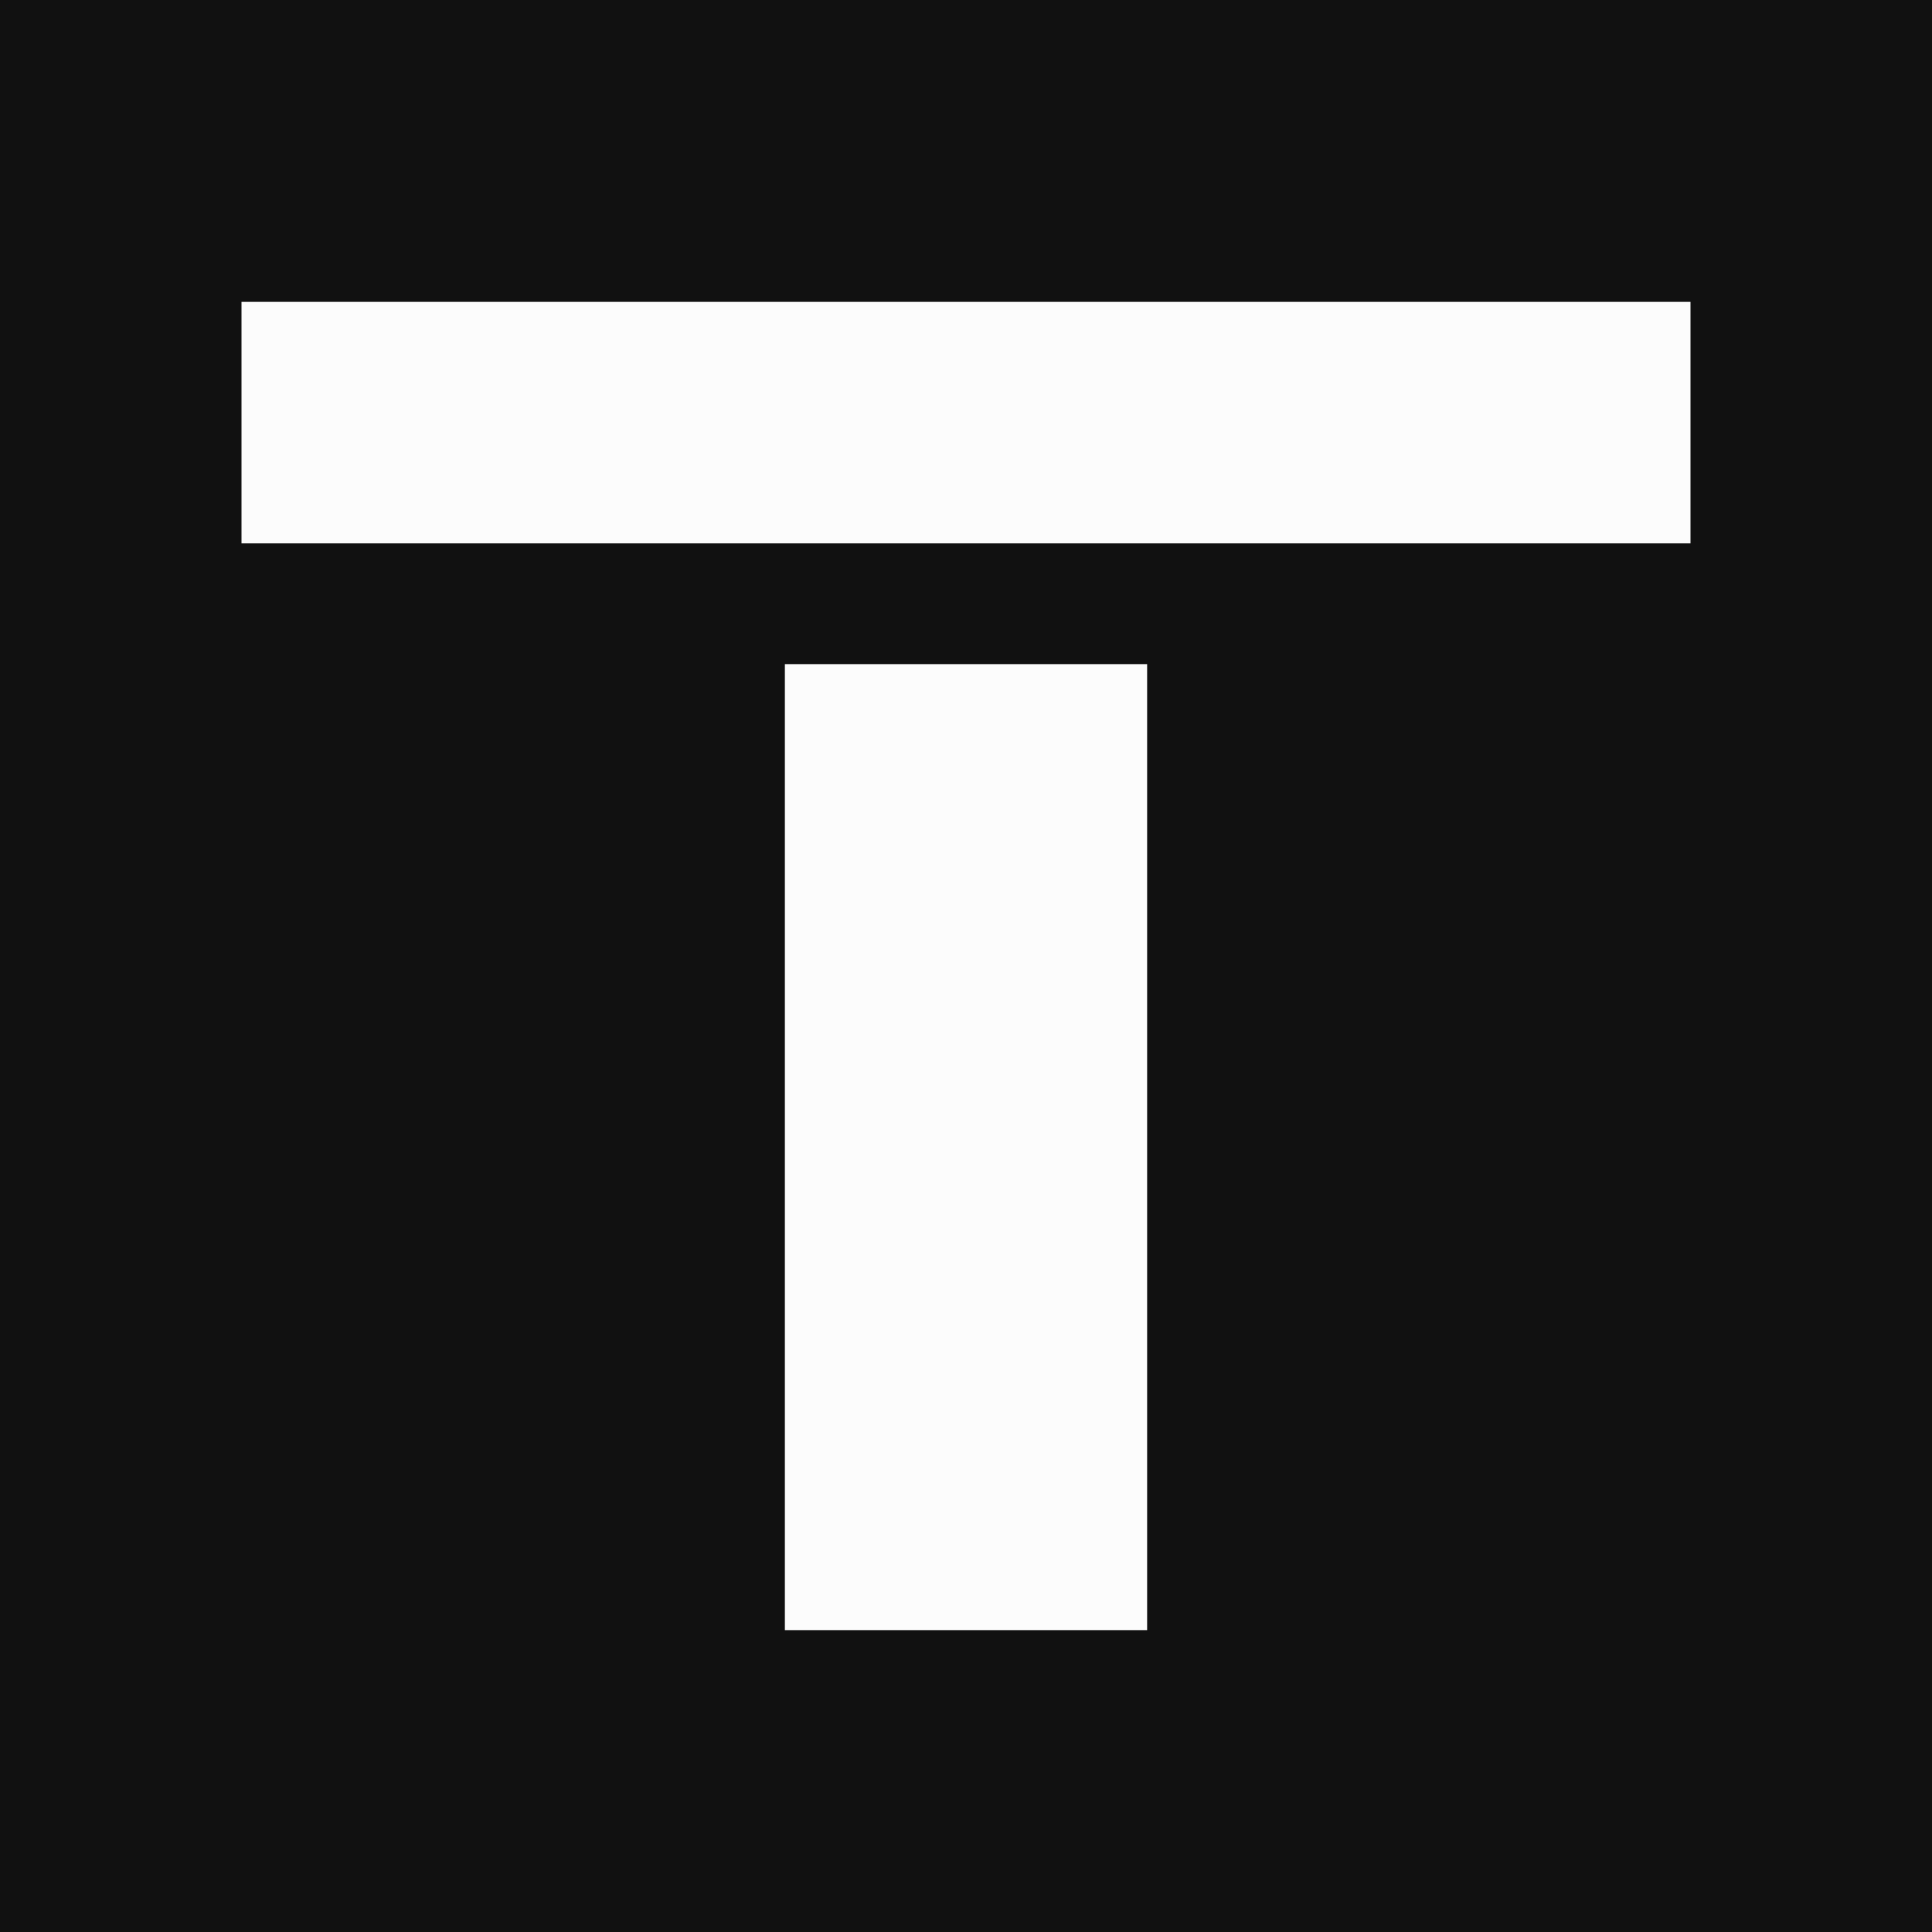
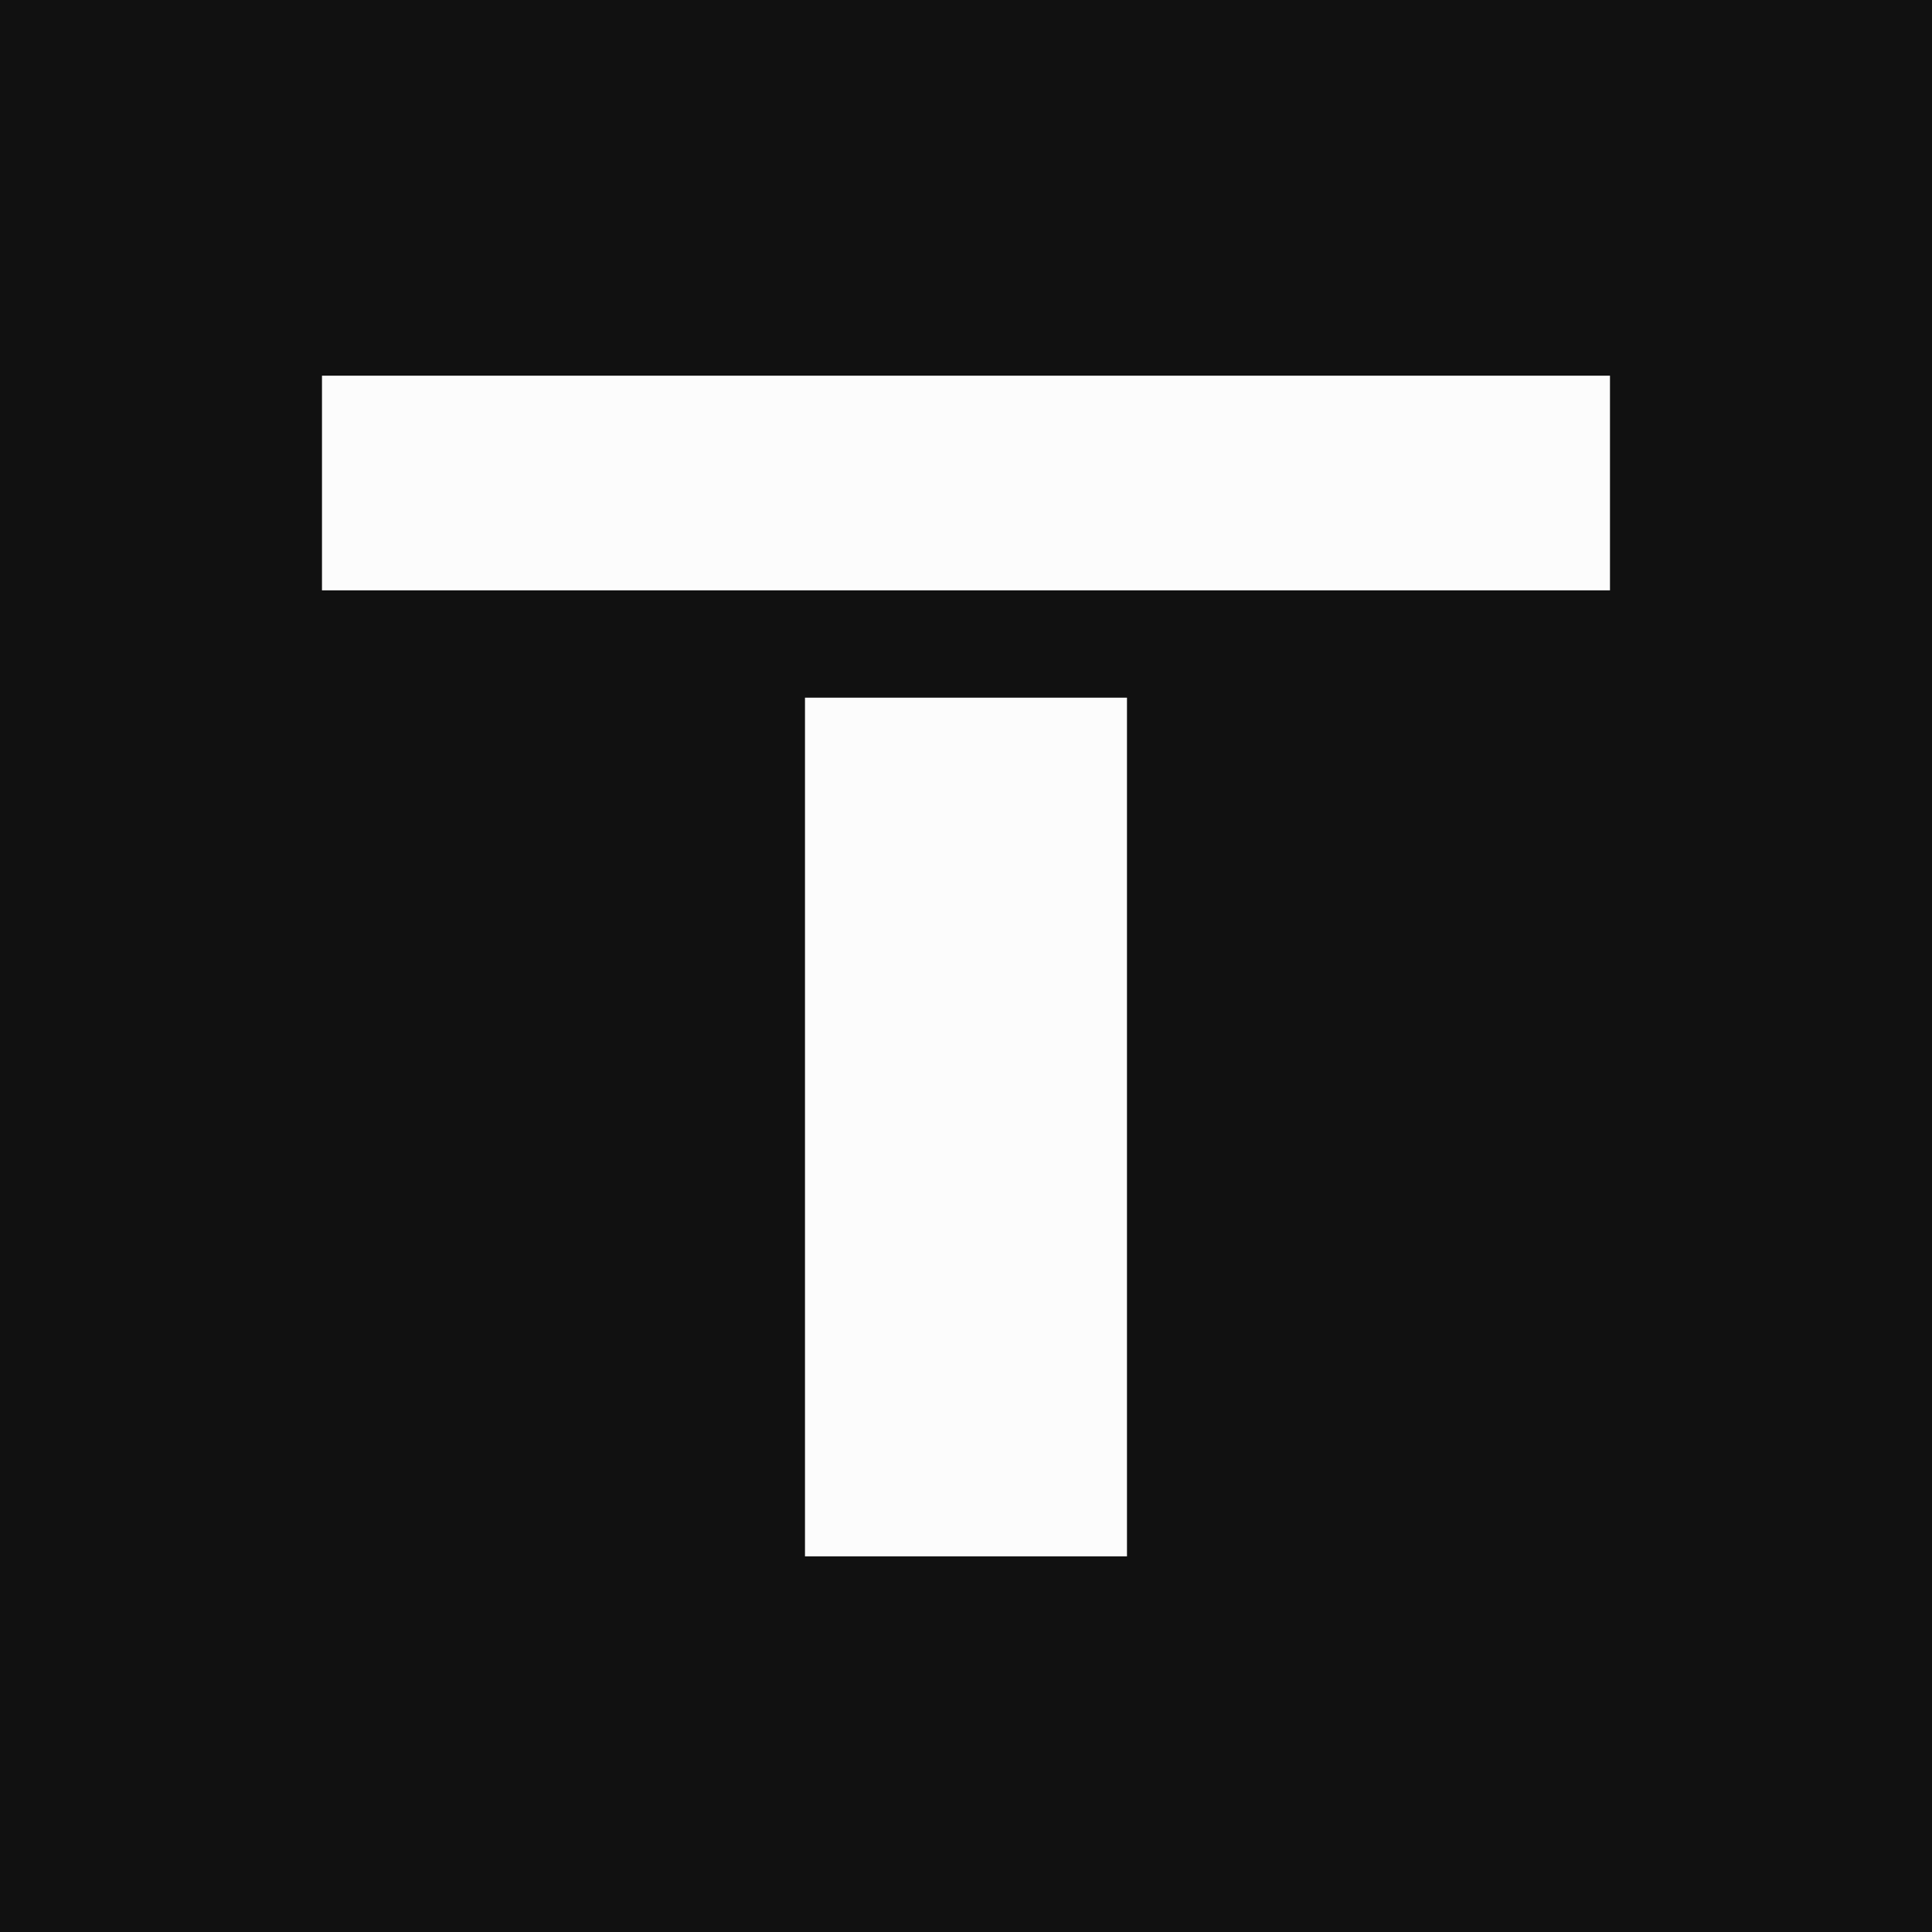
<svg xmlns="http://www.w3.org/2000/svg" width="512" height="512" viewBox="0 0 512 512">
  <rect width="512" height="512" fill="#111" rx="0" />
-   <path fill="#fcfcfc" d="M64 80h384v64H64zm144 96h96v256h-96z" />
+   <path fill="#fcfcfc" d="M85.33 99.56h341.33v56.89H85.33zm128 85.33h85.33v227.56h-85.33z" />
</svg>
